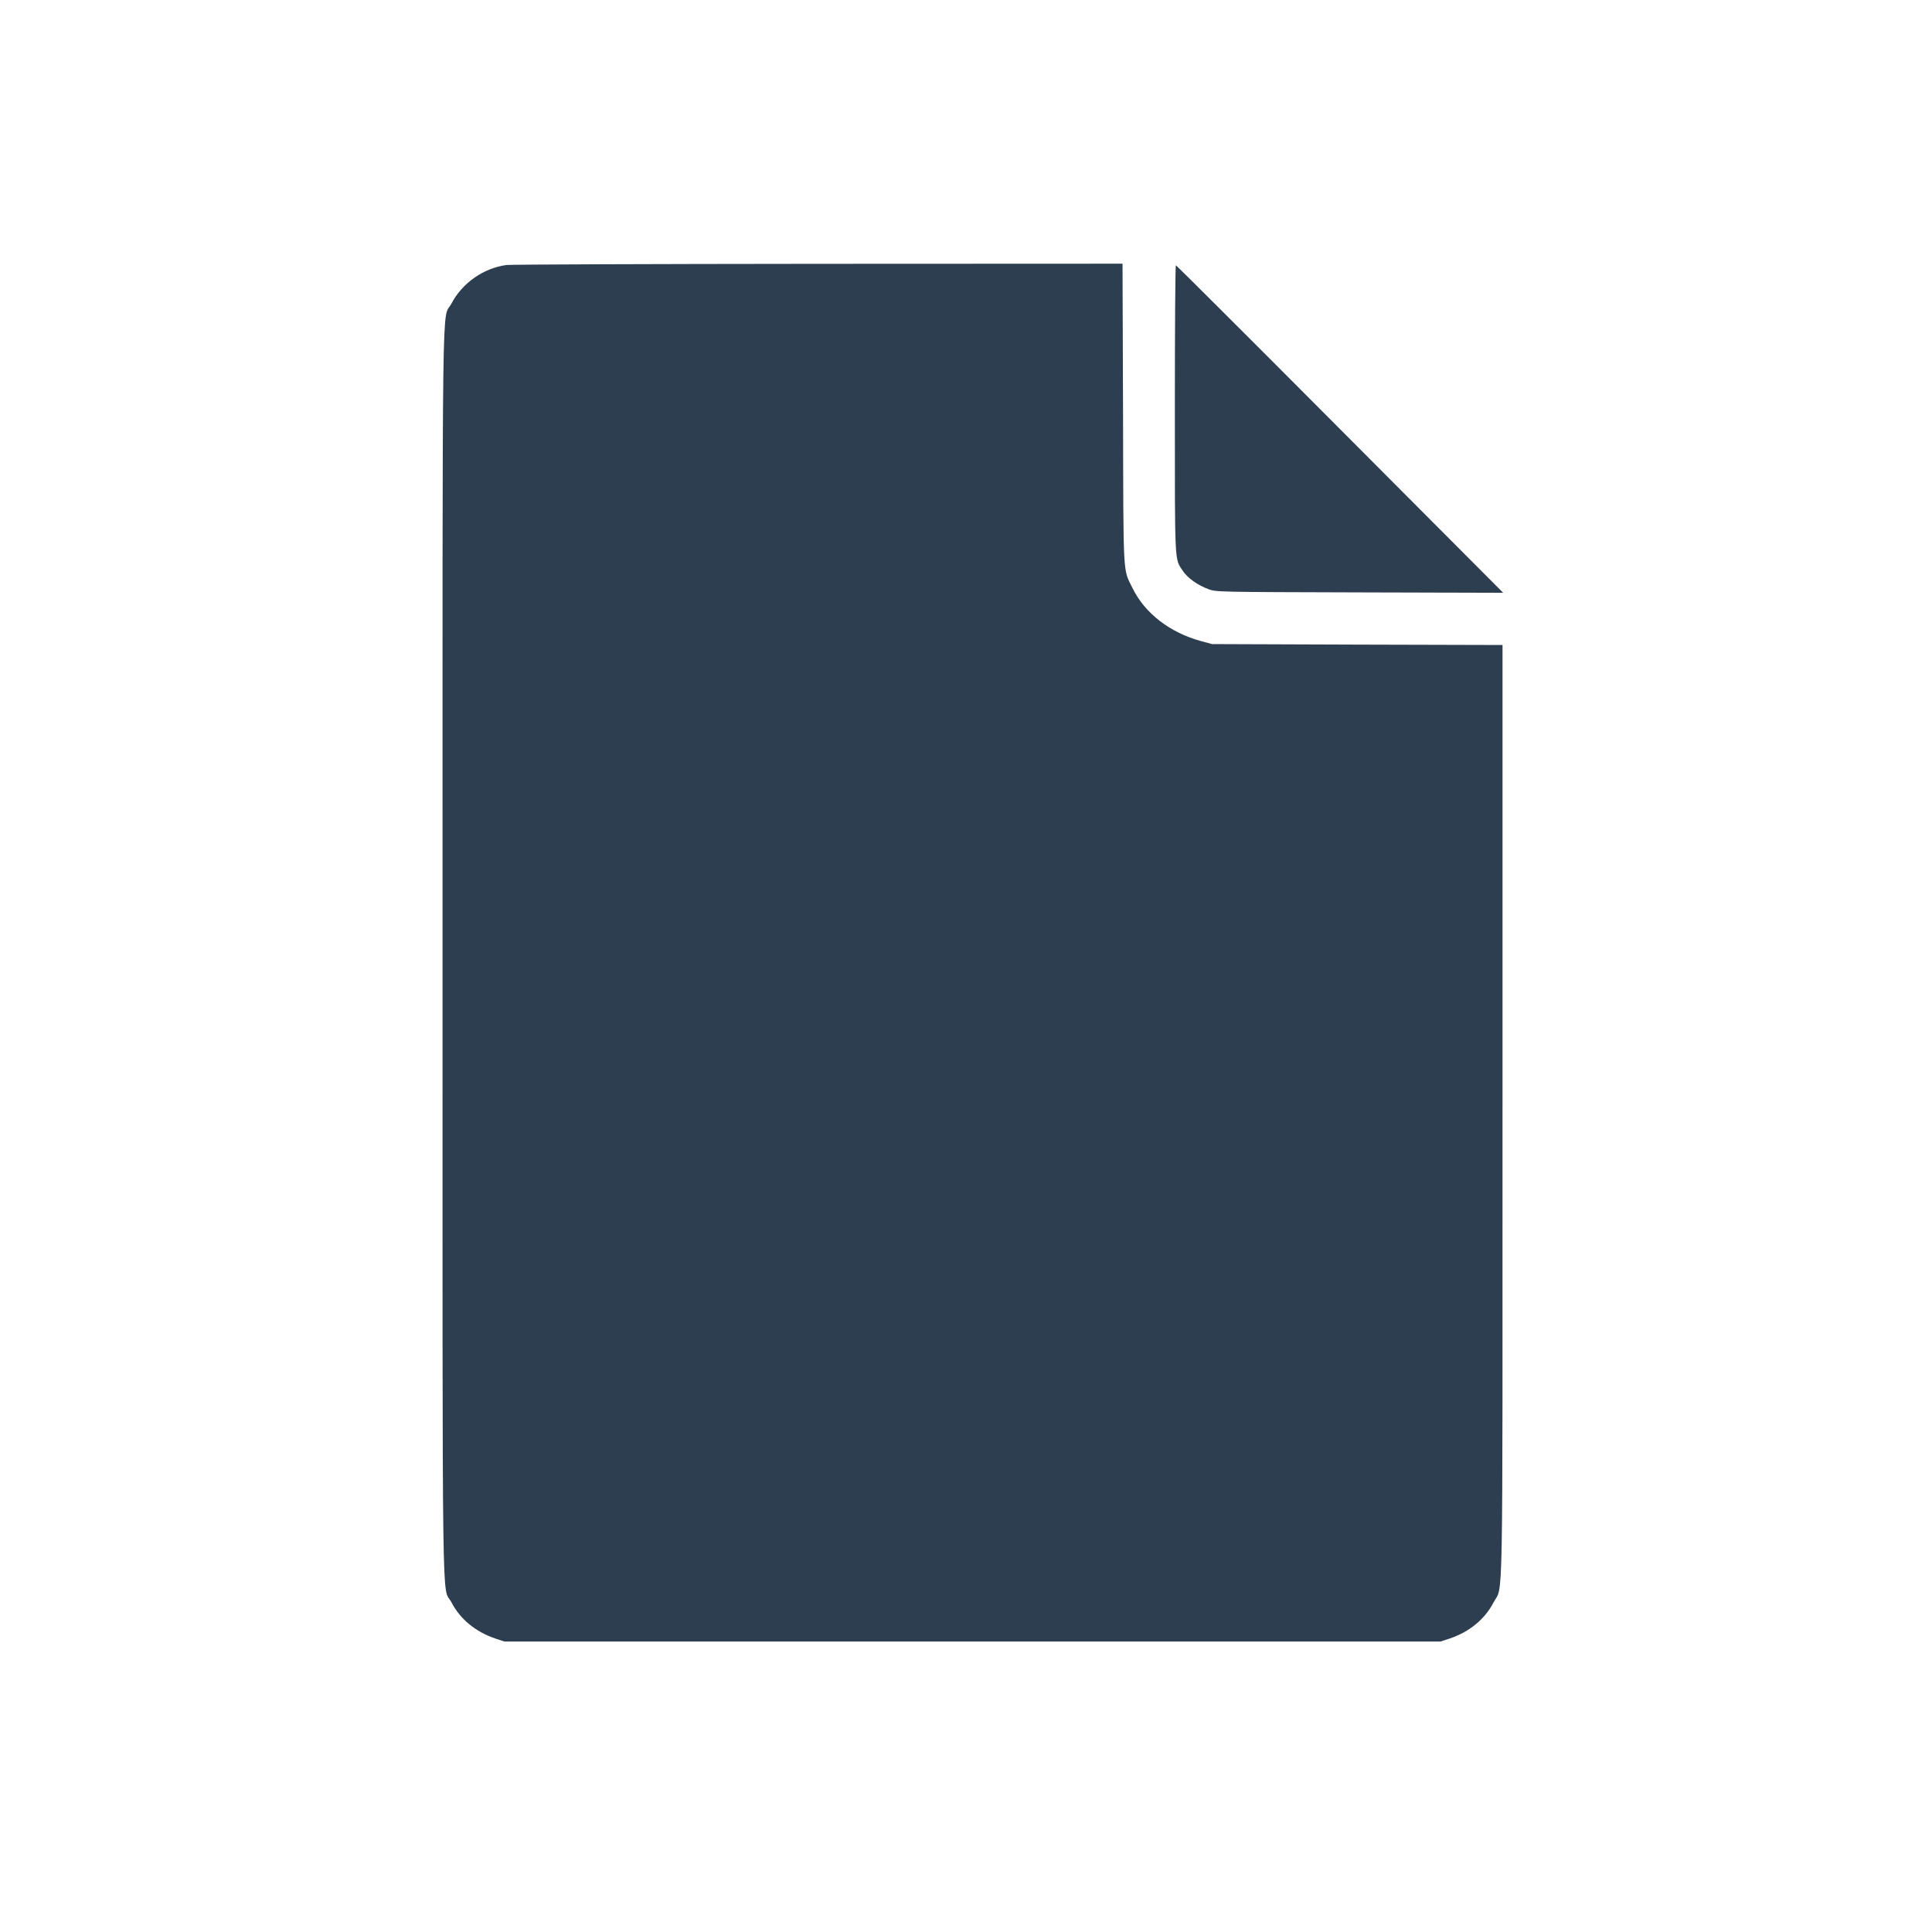
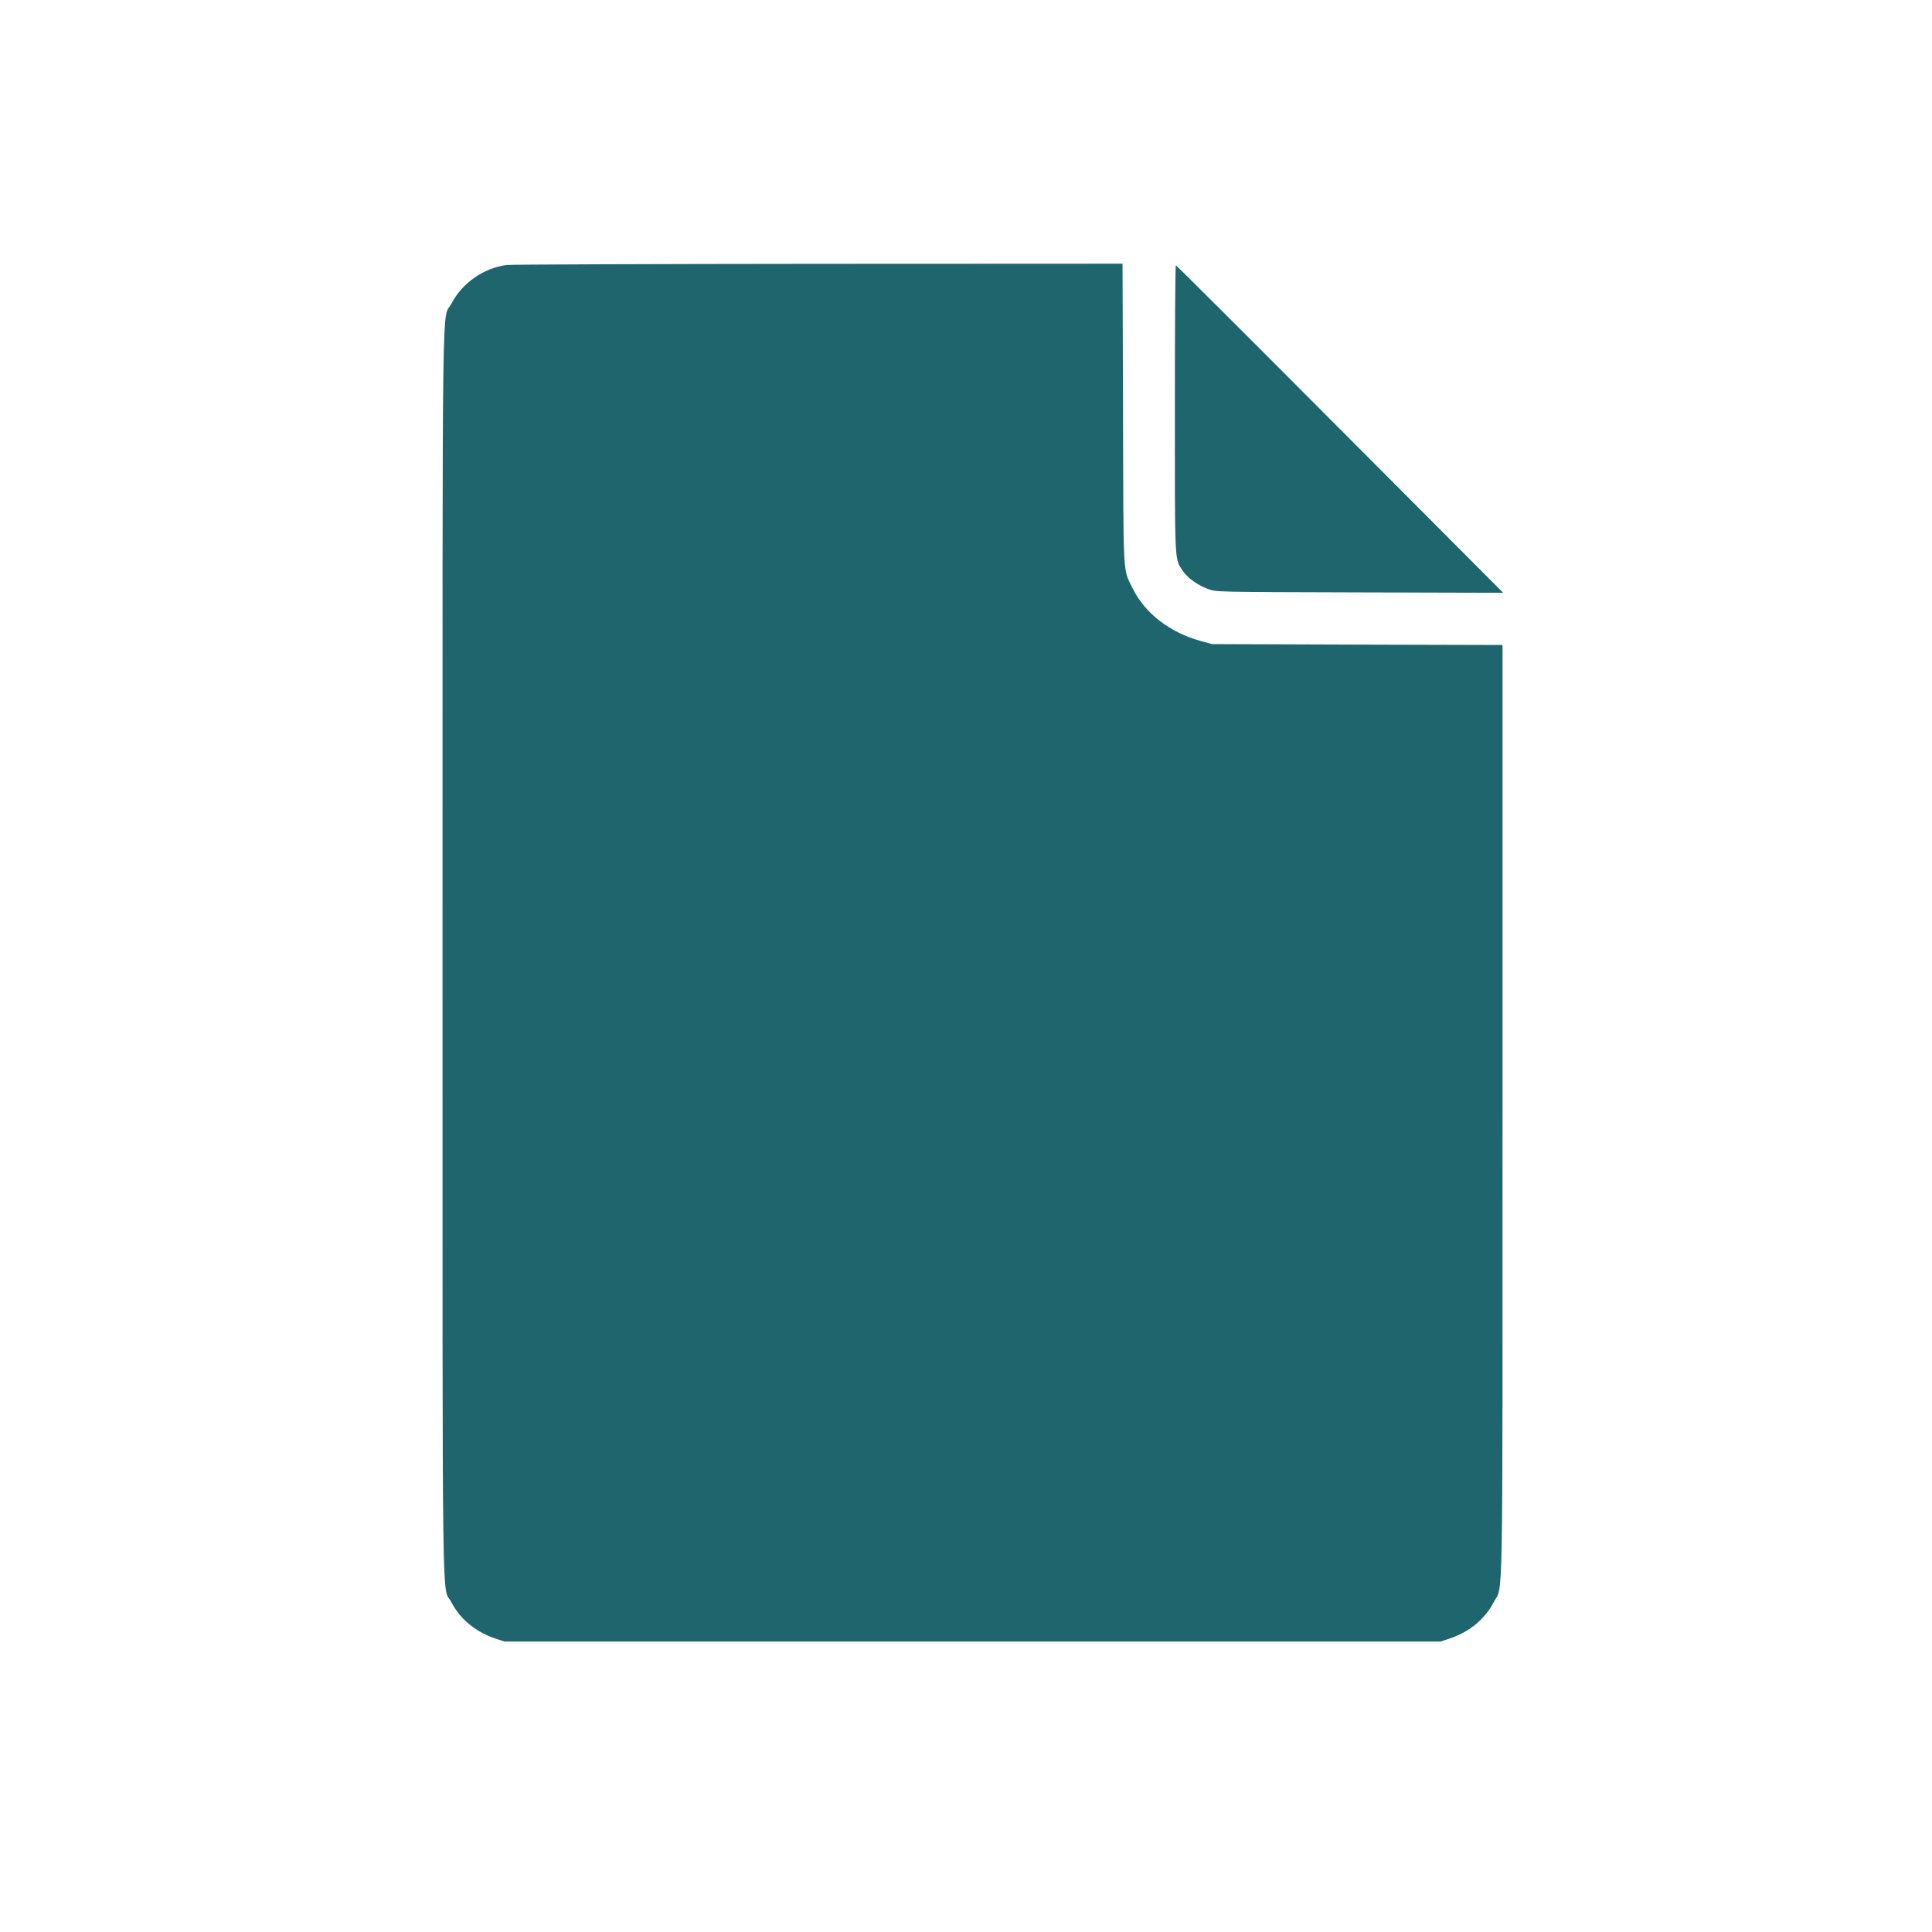
<svg xmlns="http://www.w3.org/2000/svg" version="1.0" width="1280pt" height="1280pt" viewBox="-105 -100 1480 1480" preserveAspectRatio="xMidYMid meet">
-   <g transform="translate(0,1280) scale(0.1,-0.1)" fill="#2C3E50" stroke="none">
+   <g transform="translate(0,1280) scale(0.1,-0.1)" fill="#1e656d" stroke="none">
    <path d="M2830 11770 c-177 -24 -339 -138 -422 -296 -74 -140 -68 325 -68 -4974 0 -5299 -6 -4834 68 -4974 68 -131 186 -227 337 -278 l70 -23 3585 0 3585 0 70 23 c151 51 269 147 337 278 74 140 68 -192 68 3766 l0 3567 -1112 3 -1113 4 -85 23 c-238 65 -430 213 -524 405 -75 153 -70 60 -73 1339 l-4 1147 -2332 -1 c-1283 -1 -2357 -5 -2387 -9z" />
    <path d="M7950 10672 c0 -1205 -3 -1149 60 -1244 36 -55 116 -112 197 -141 58 -22 64 -22 1158 -25 l1100 -3 -1250 1254 c-687 690 -1253 1254 -1257 1255 -5 1 -8 -492 -8 -1096z" />
  </g>
</svg>
